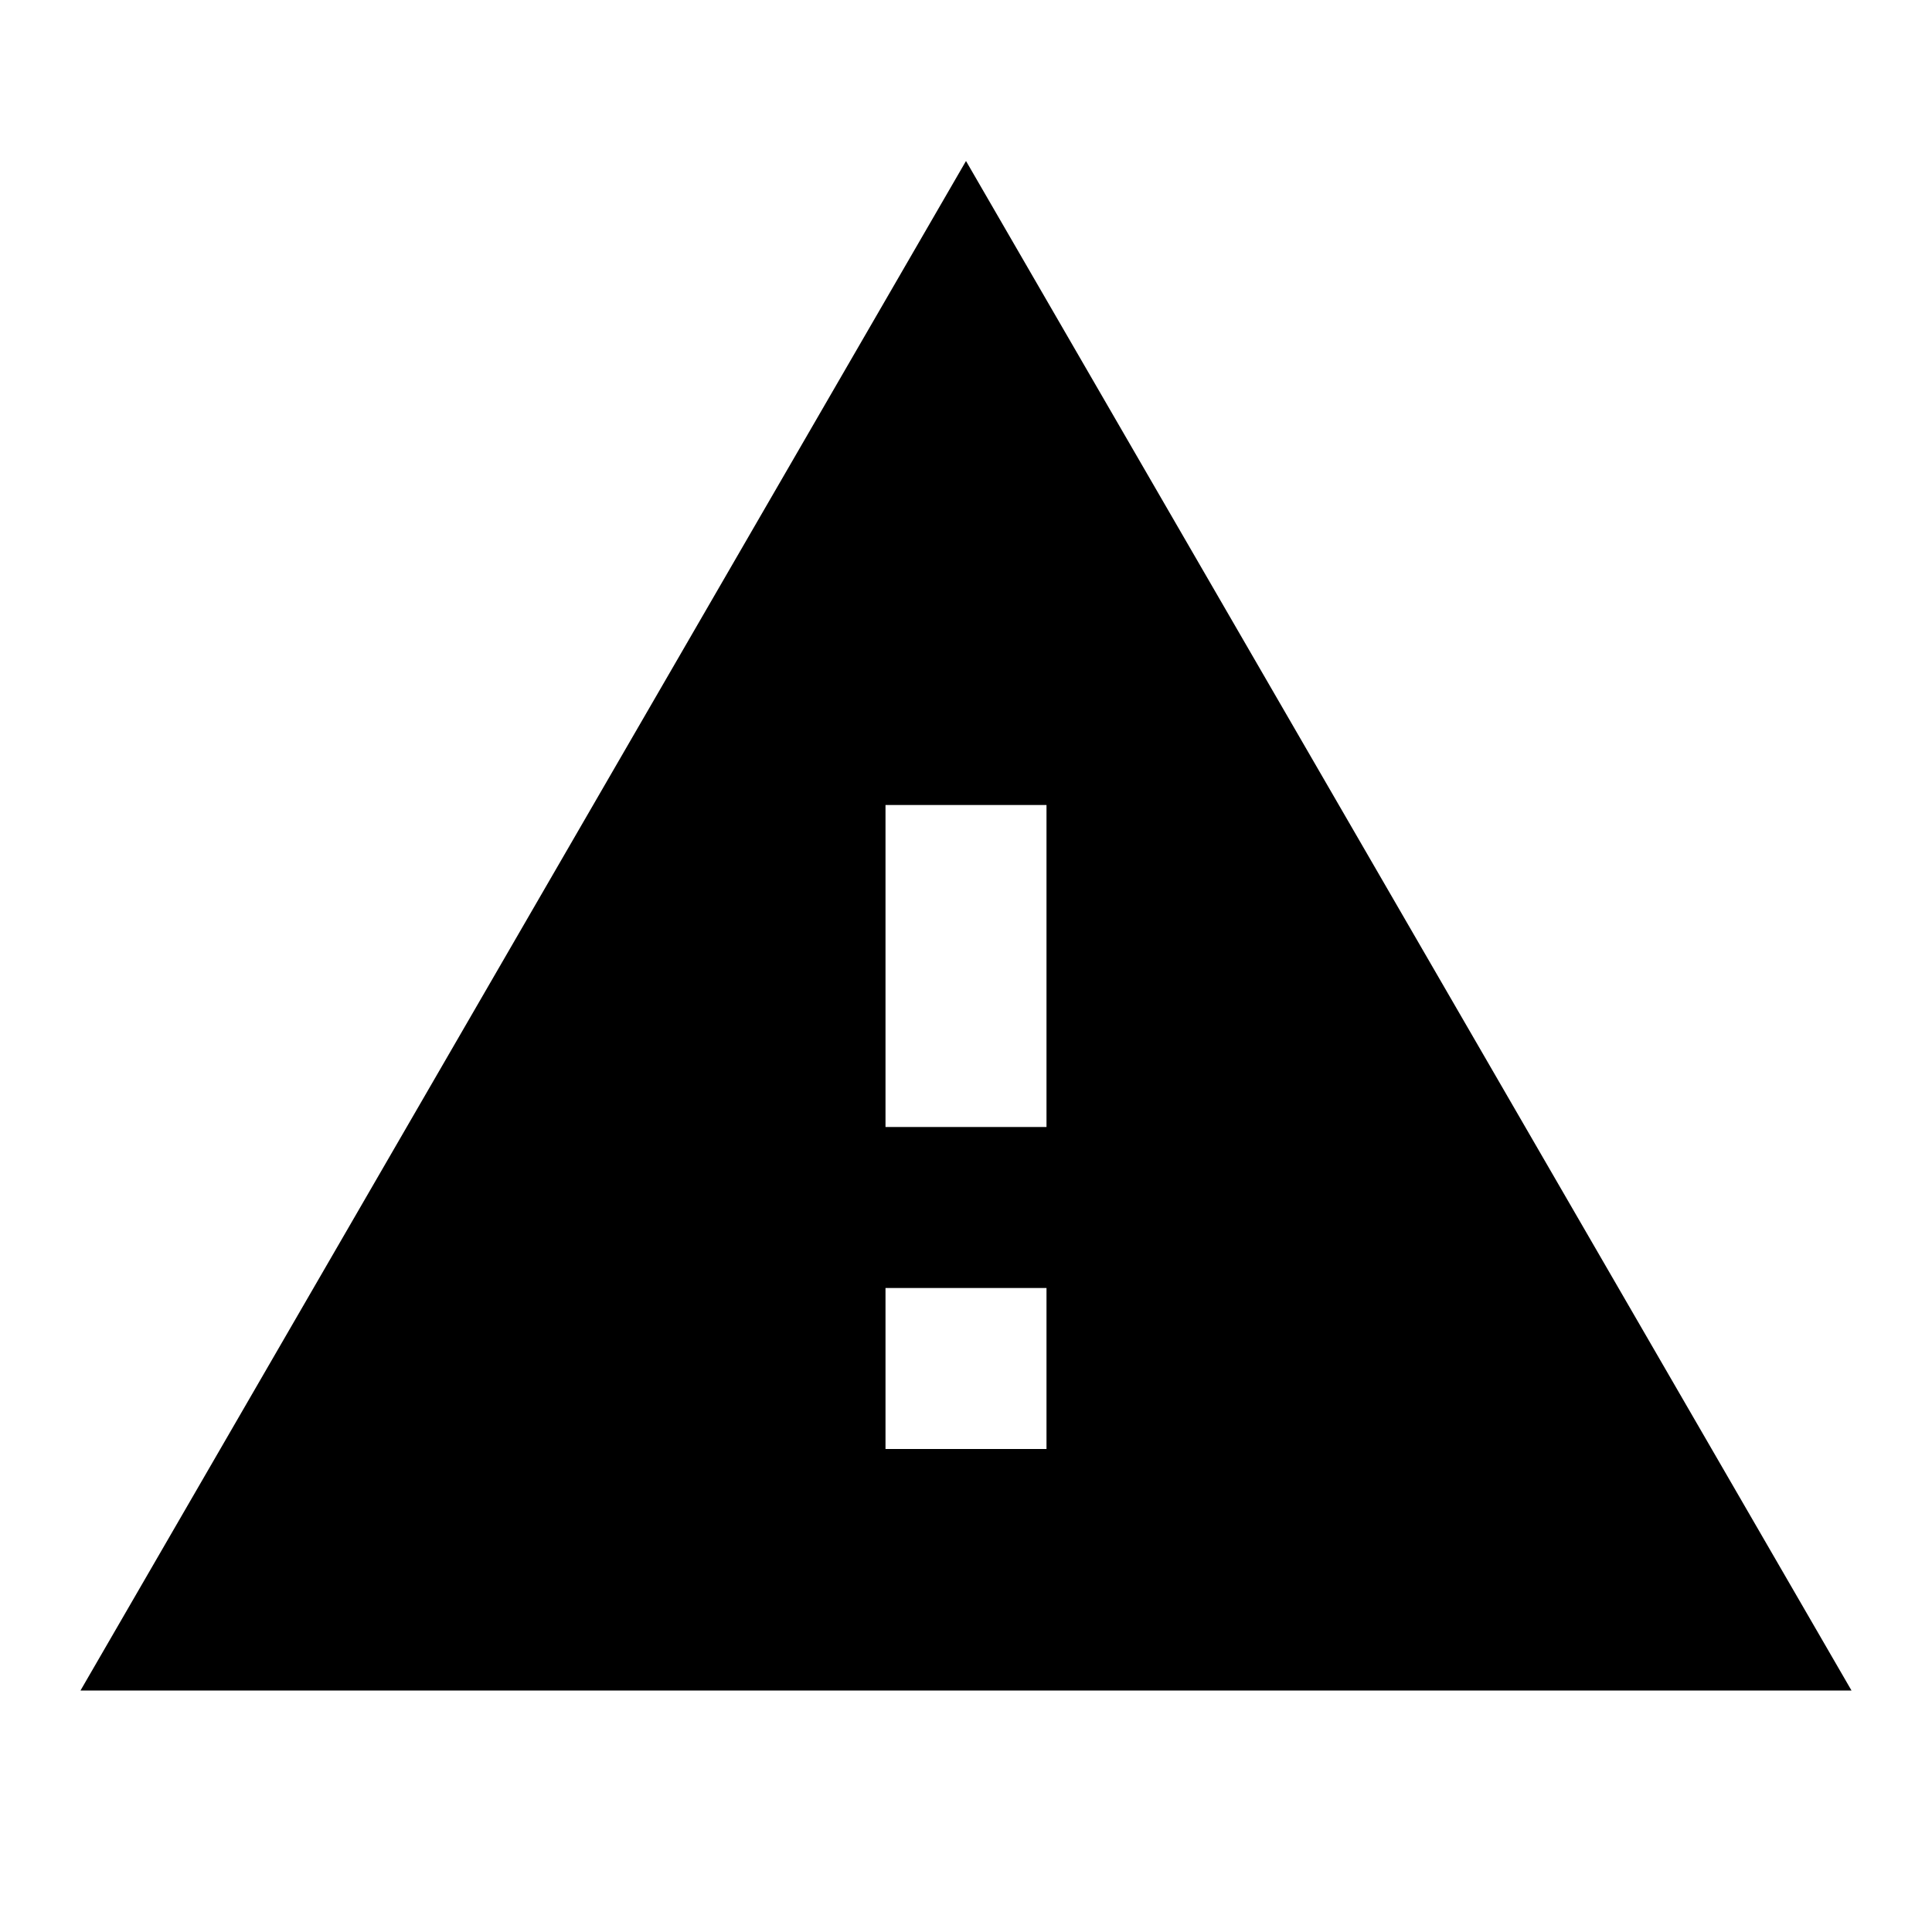
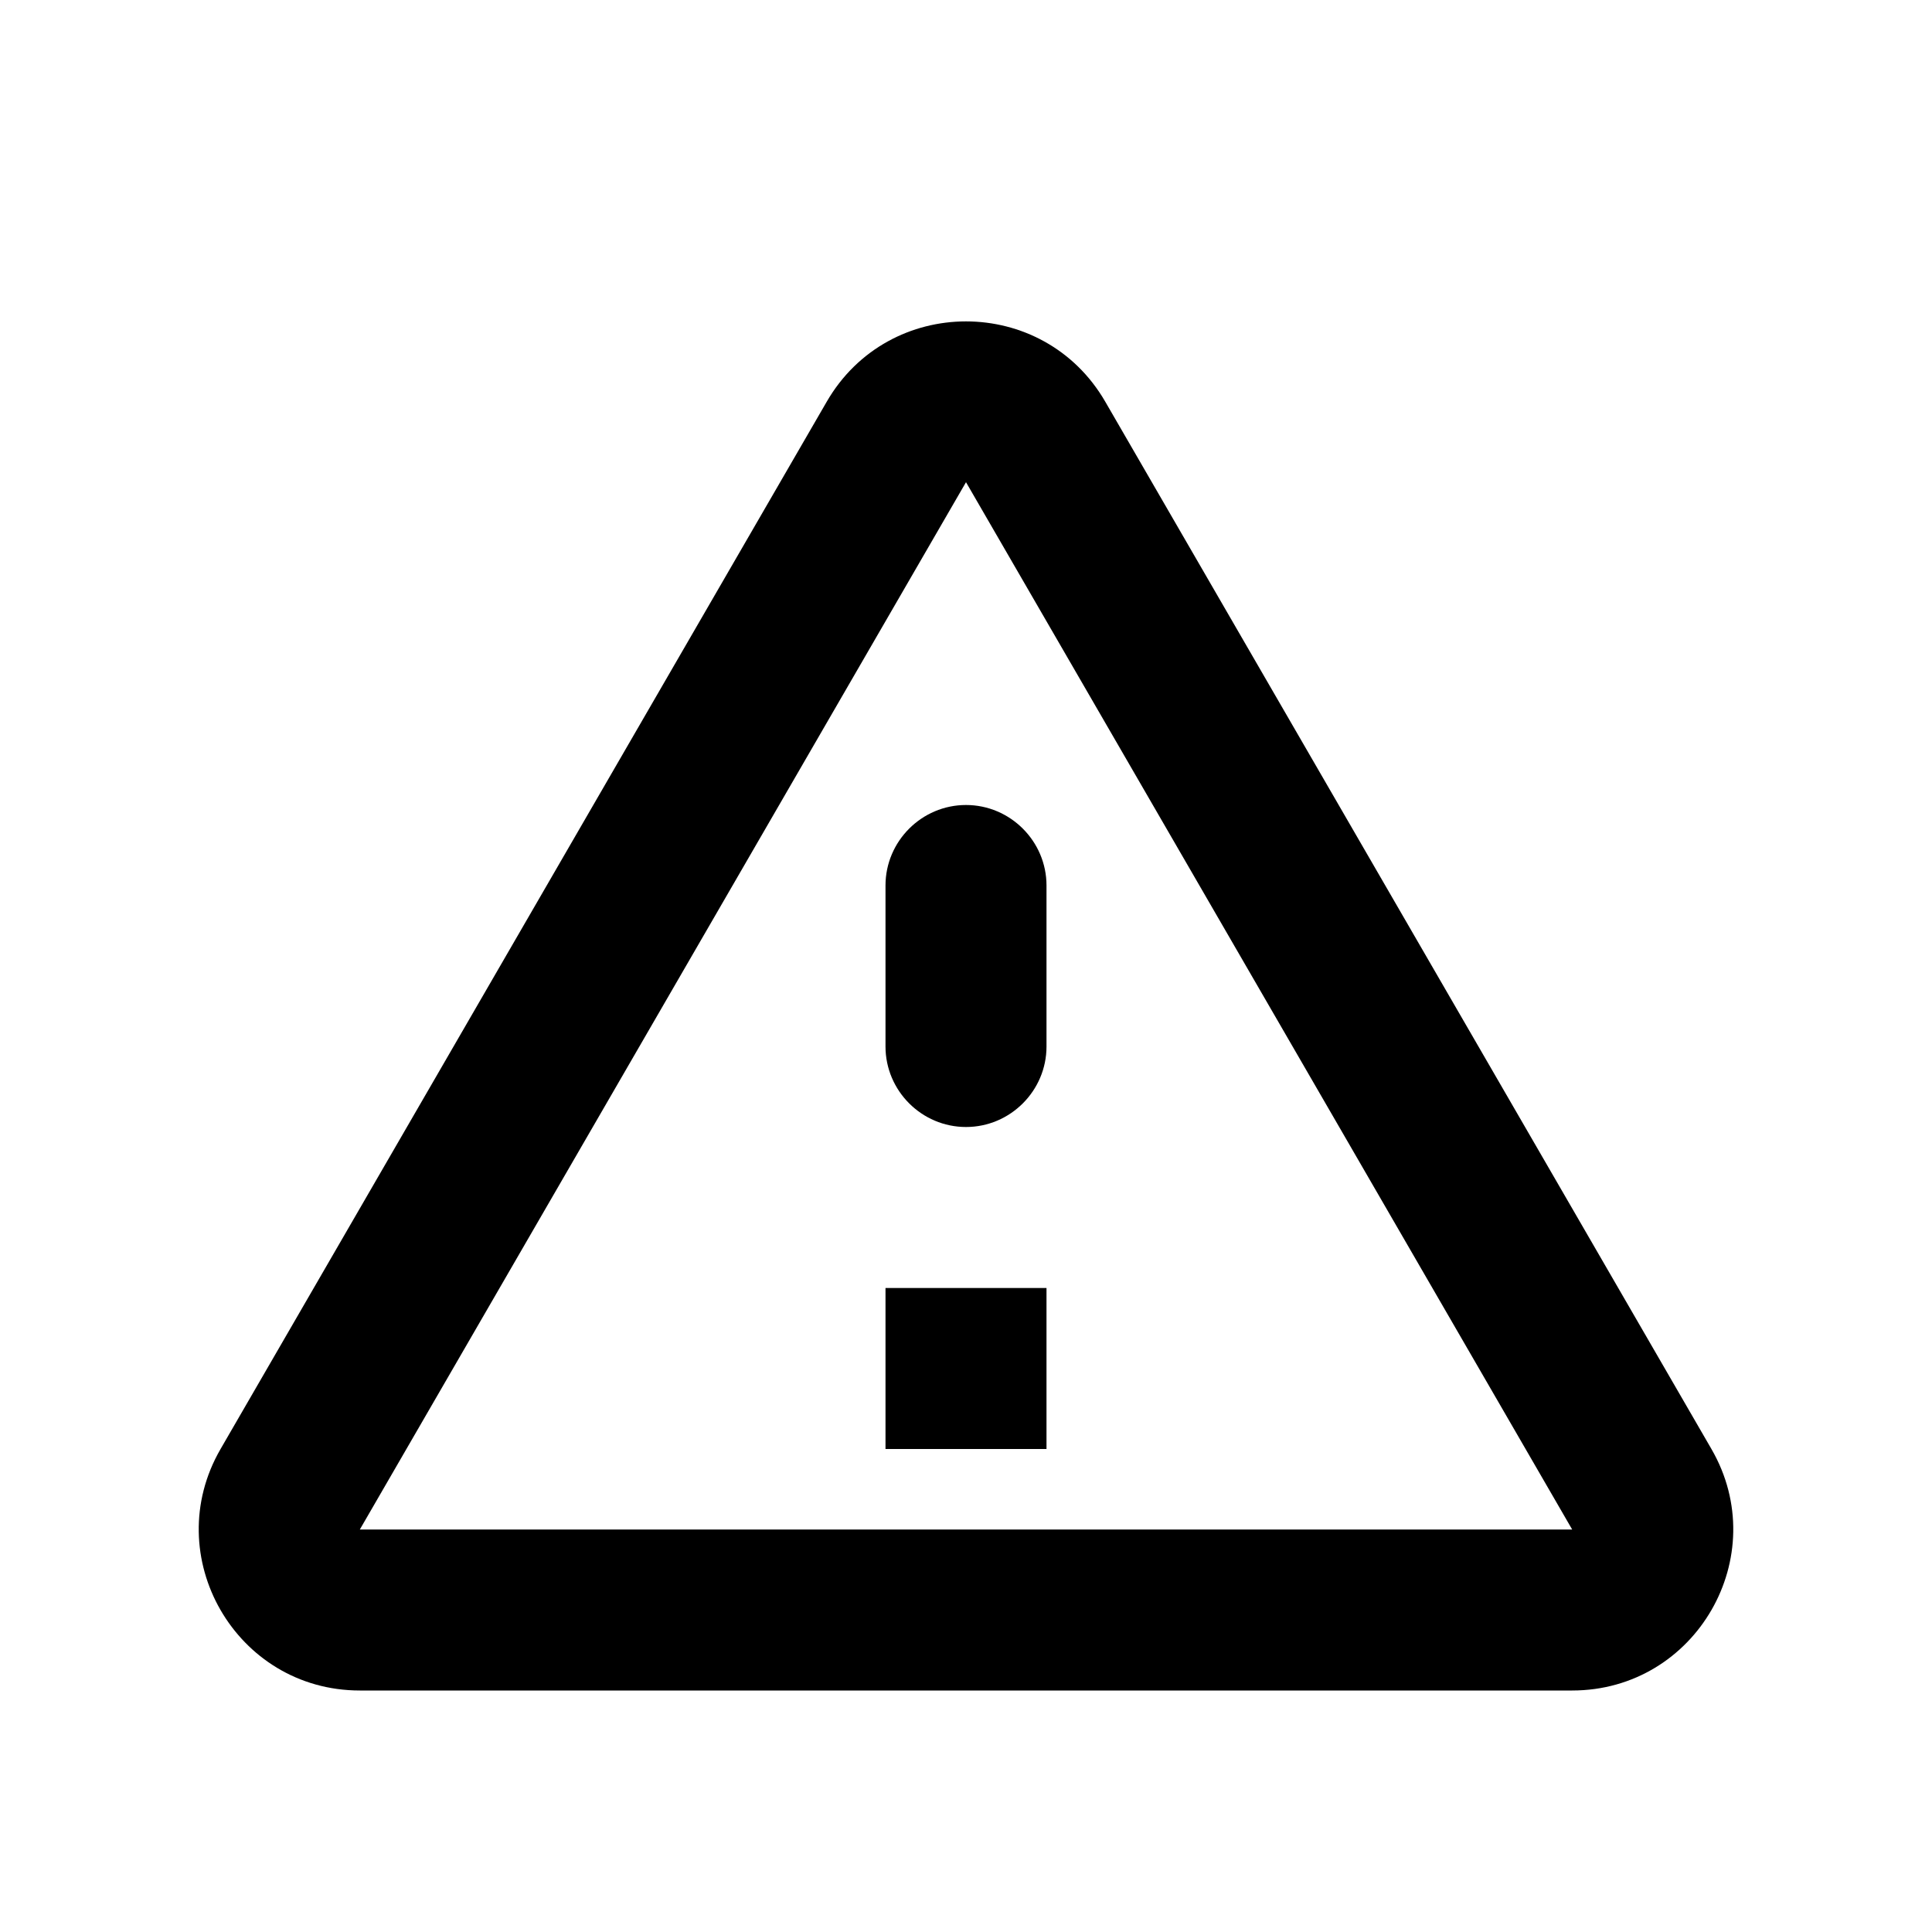
- <svg xmlns="http://www.w3.org/2000/svg" height="36px" viewBox="0 0 24 24" width="36px" fill="#000000">
-   <path d="M0 0h24v24H0z" fill="none" />
-   <path d="M1 21h22L12 2 1 21zm12-3h-2v-2h2v2zm0-4h-2v-4h2v4z" />
+ <svg xmlns="http://www.w3.org/2000/svg" height="24px" viewBox="0 0 24 24" width="24px" fill="#000000">
+   <path d="M12 5.99L19.53 19H4.47L12 5.99M2.74 18c-.77 1.33.19 3 1.73 3h15.06c1.54 0 2.5-1.67 1.73-3L13.73 4.99c-.77-1.33-2.69-1.33-3.46 0L2.74 18zM11 11v2c0 .55.45 1 1 1s1-.45 1-1v-2c0-.55-.45-1-1-1s-1 .45-1 1zm0 5h2v2h-2z" />
</svg>
